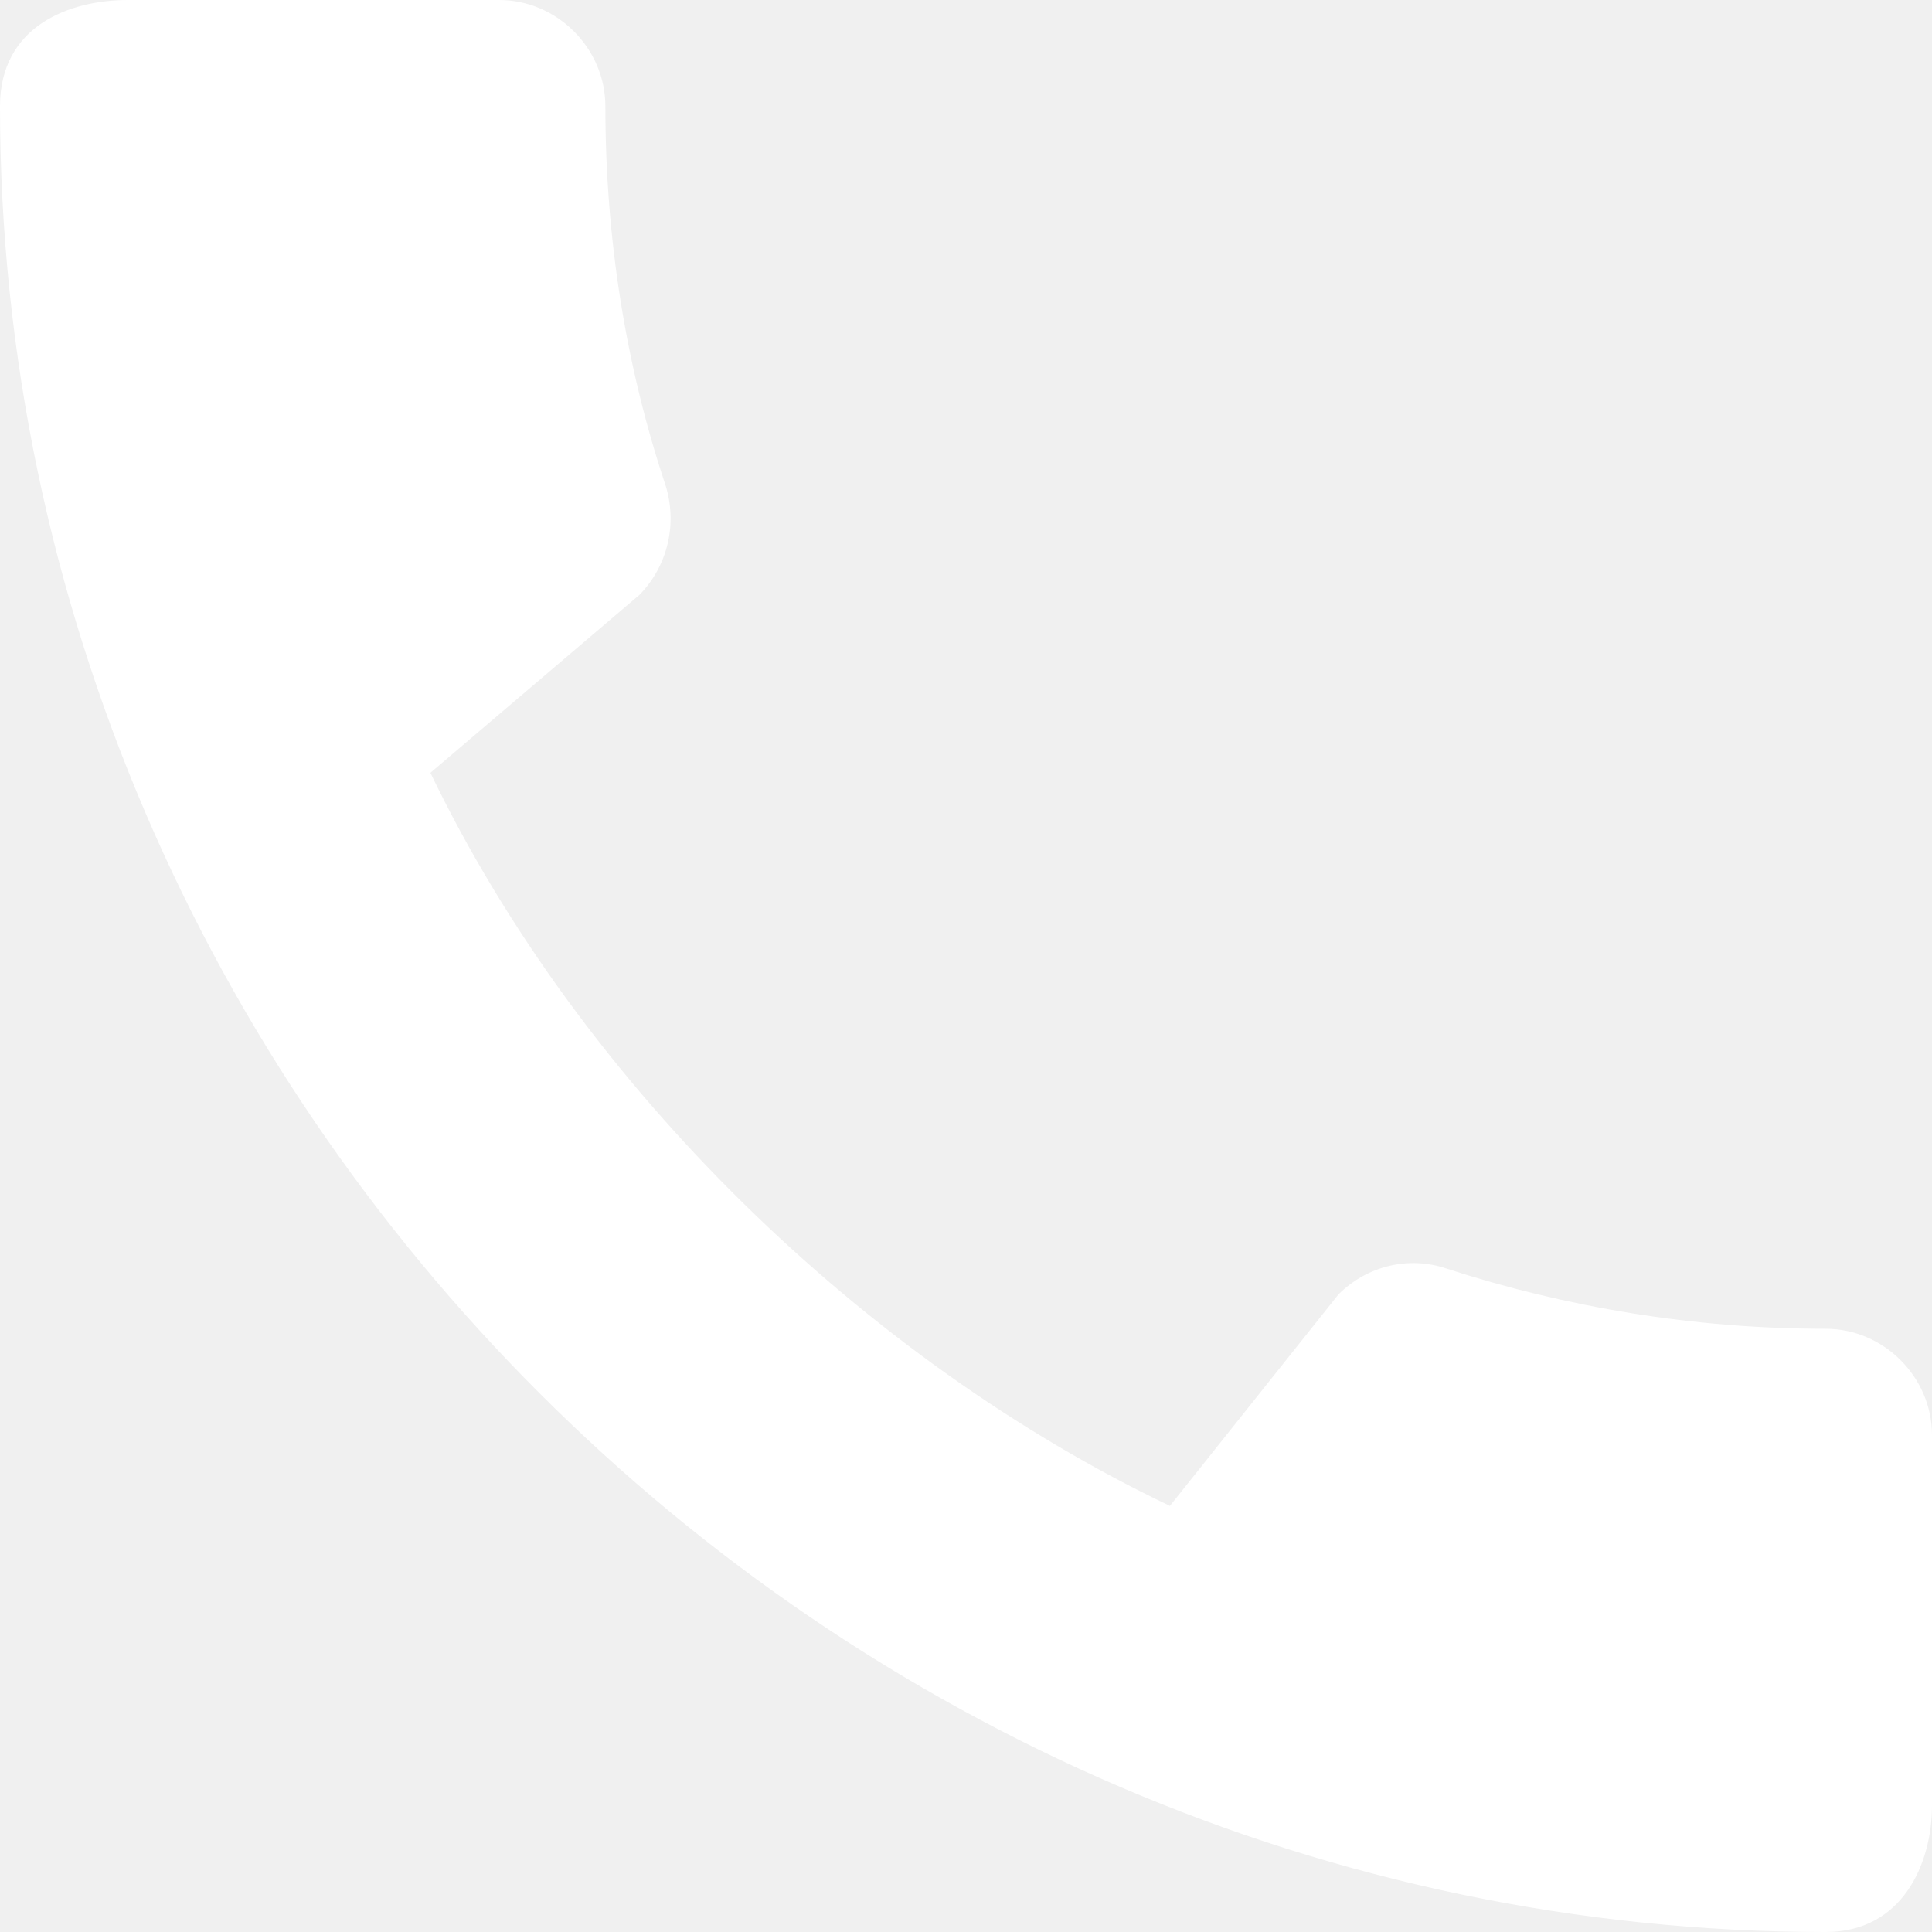
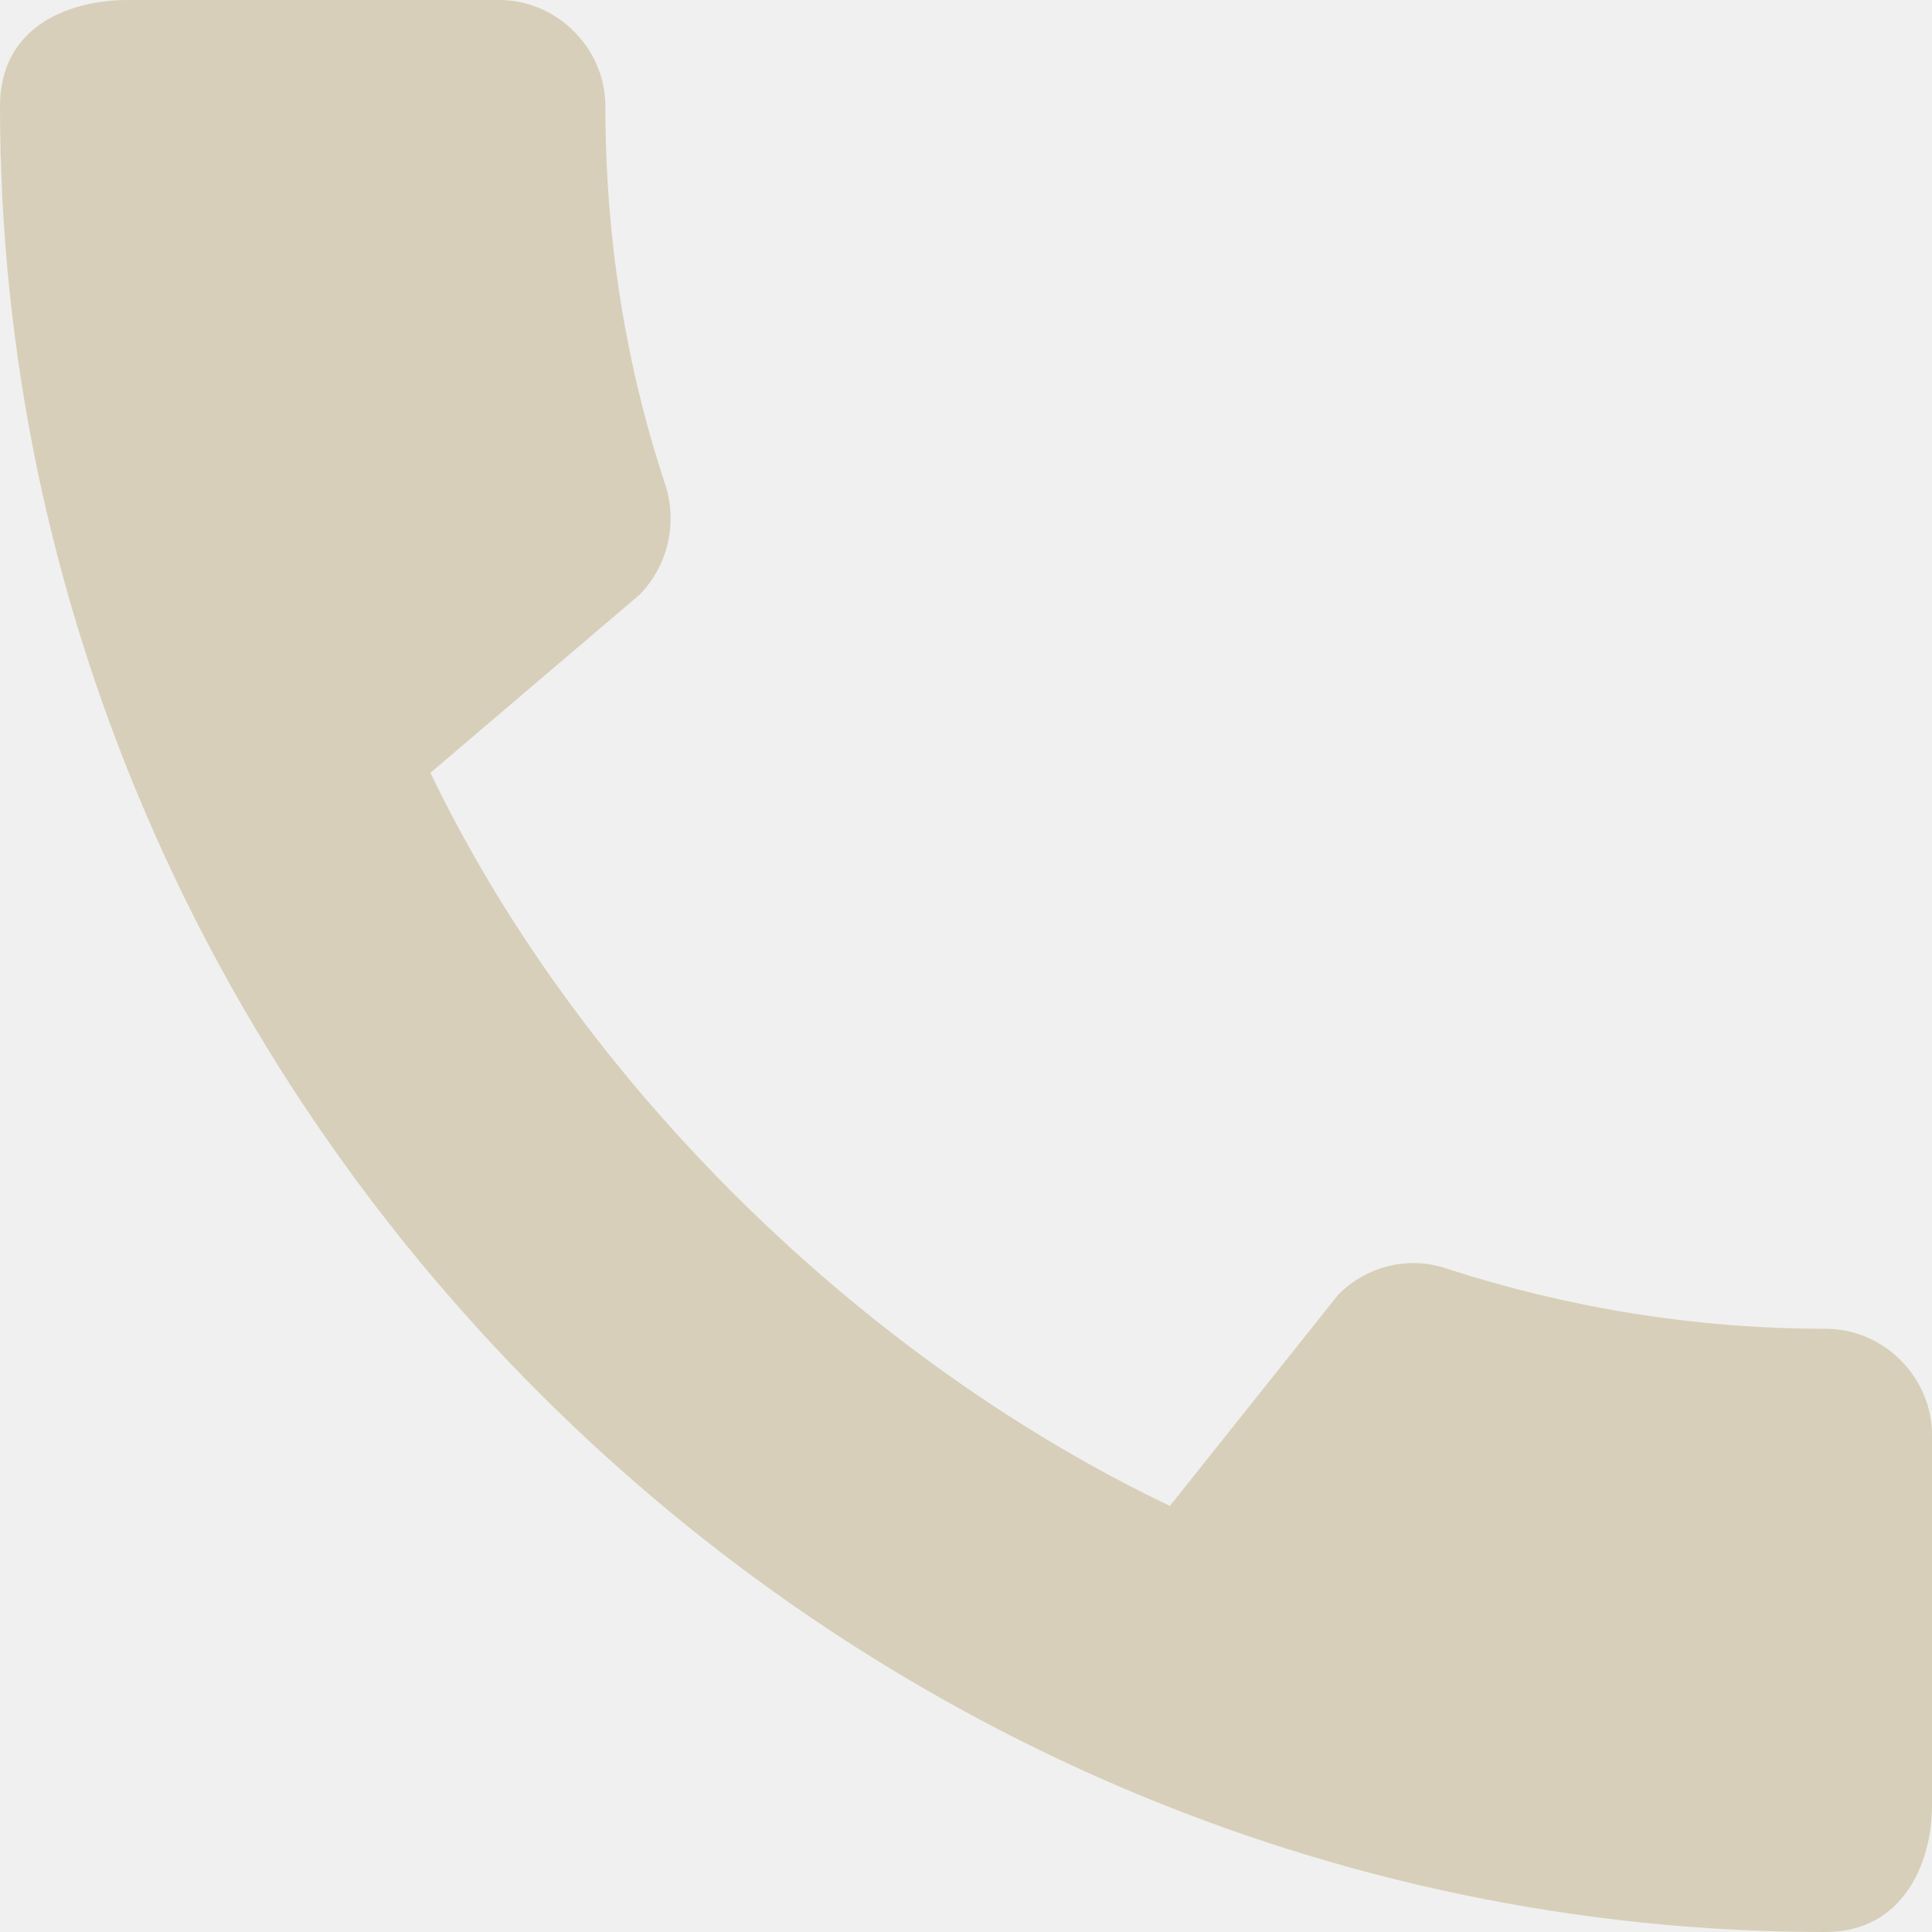
<svg xmlns="http://www.w3.org/2000/svg" width="44" height="44" viewBox="0 0 44 44" fill="none">
-   <path d="M41.58 30.262C38.573 30.262 35.664 29.773 32.951 28.893C32.096 28.6 31.142 28.82 30.482 29.48L26.644 34.296C19.727 30.996 13.249 24.762 9.802 17.6L14.569 13.542C15.229 12.858 15.424 11.904 15.156 11.049C14.251 8.336 13.787 5.427 13.787 2.42C13.787 1.1 12.687 0 11.367 0H2.909C1.589 0 0 0.587 0 2.42C0 25.129 18.896 44 41.58 44C43.316 44 44 42.46 44 41.116V32.682C44 31.362 42.9 30.262 41.58 30.262Z" fill="white" />
+   <path d="M41.58 30.262C38.573 30.262 35.664 29.773 32.951 28.893C32.096 28.6 31.142 28.82 30.482 29.48L26.644 34.296C19.727 30.996 13.249 24.762 9.802 17.6L14.569 13.542C15.229 12.858 15.424 11.904 15.156 11.049C14.251 8.336 13.787 5.427 13.787 2.42C13.787 1.1 12.687 0 11.367 0H2.909C1.589 0 0 0.587 0 2.42C0 25.129 18.896 44 41.58 44C43.316 44 44 42.46 44 41.116V32.682C44 31.362 42.9 30.262 41.58 30.262Z" fill="#D7CFB9" />
</svg>
